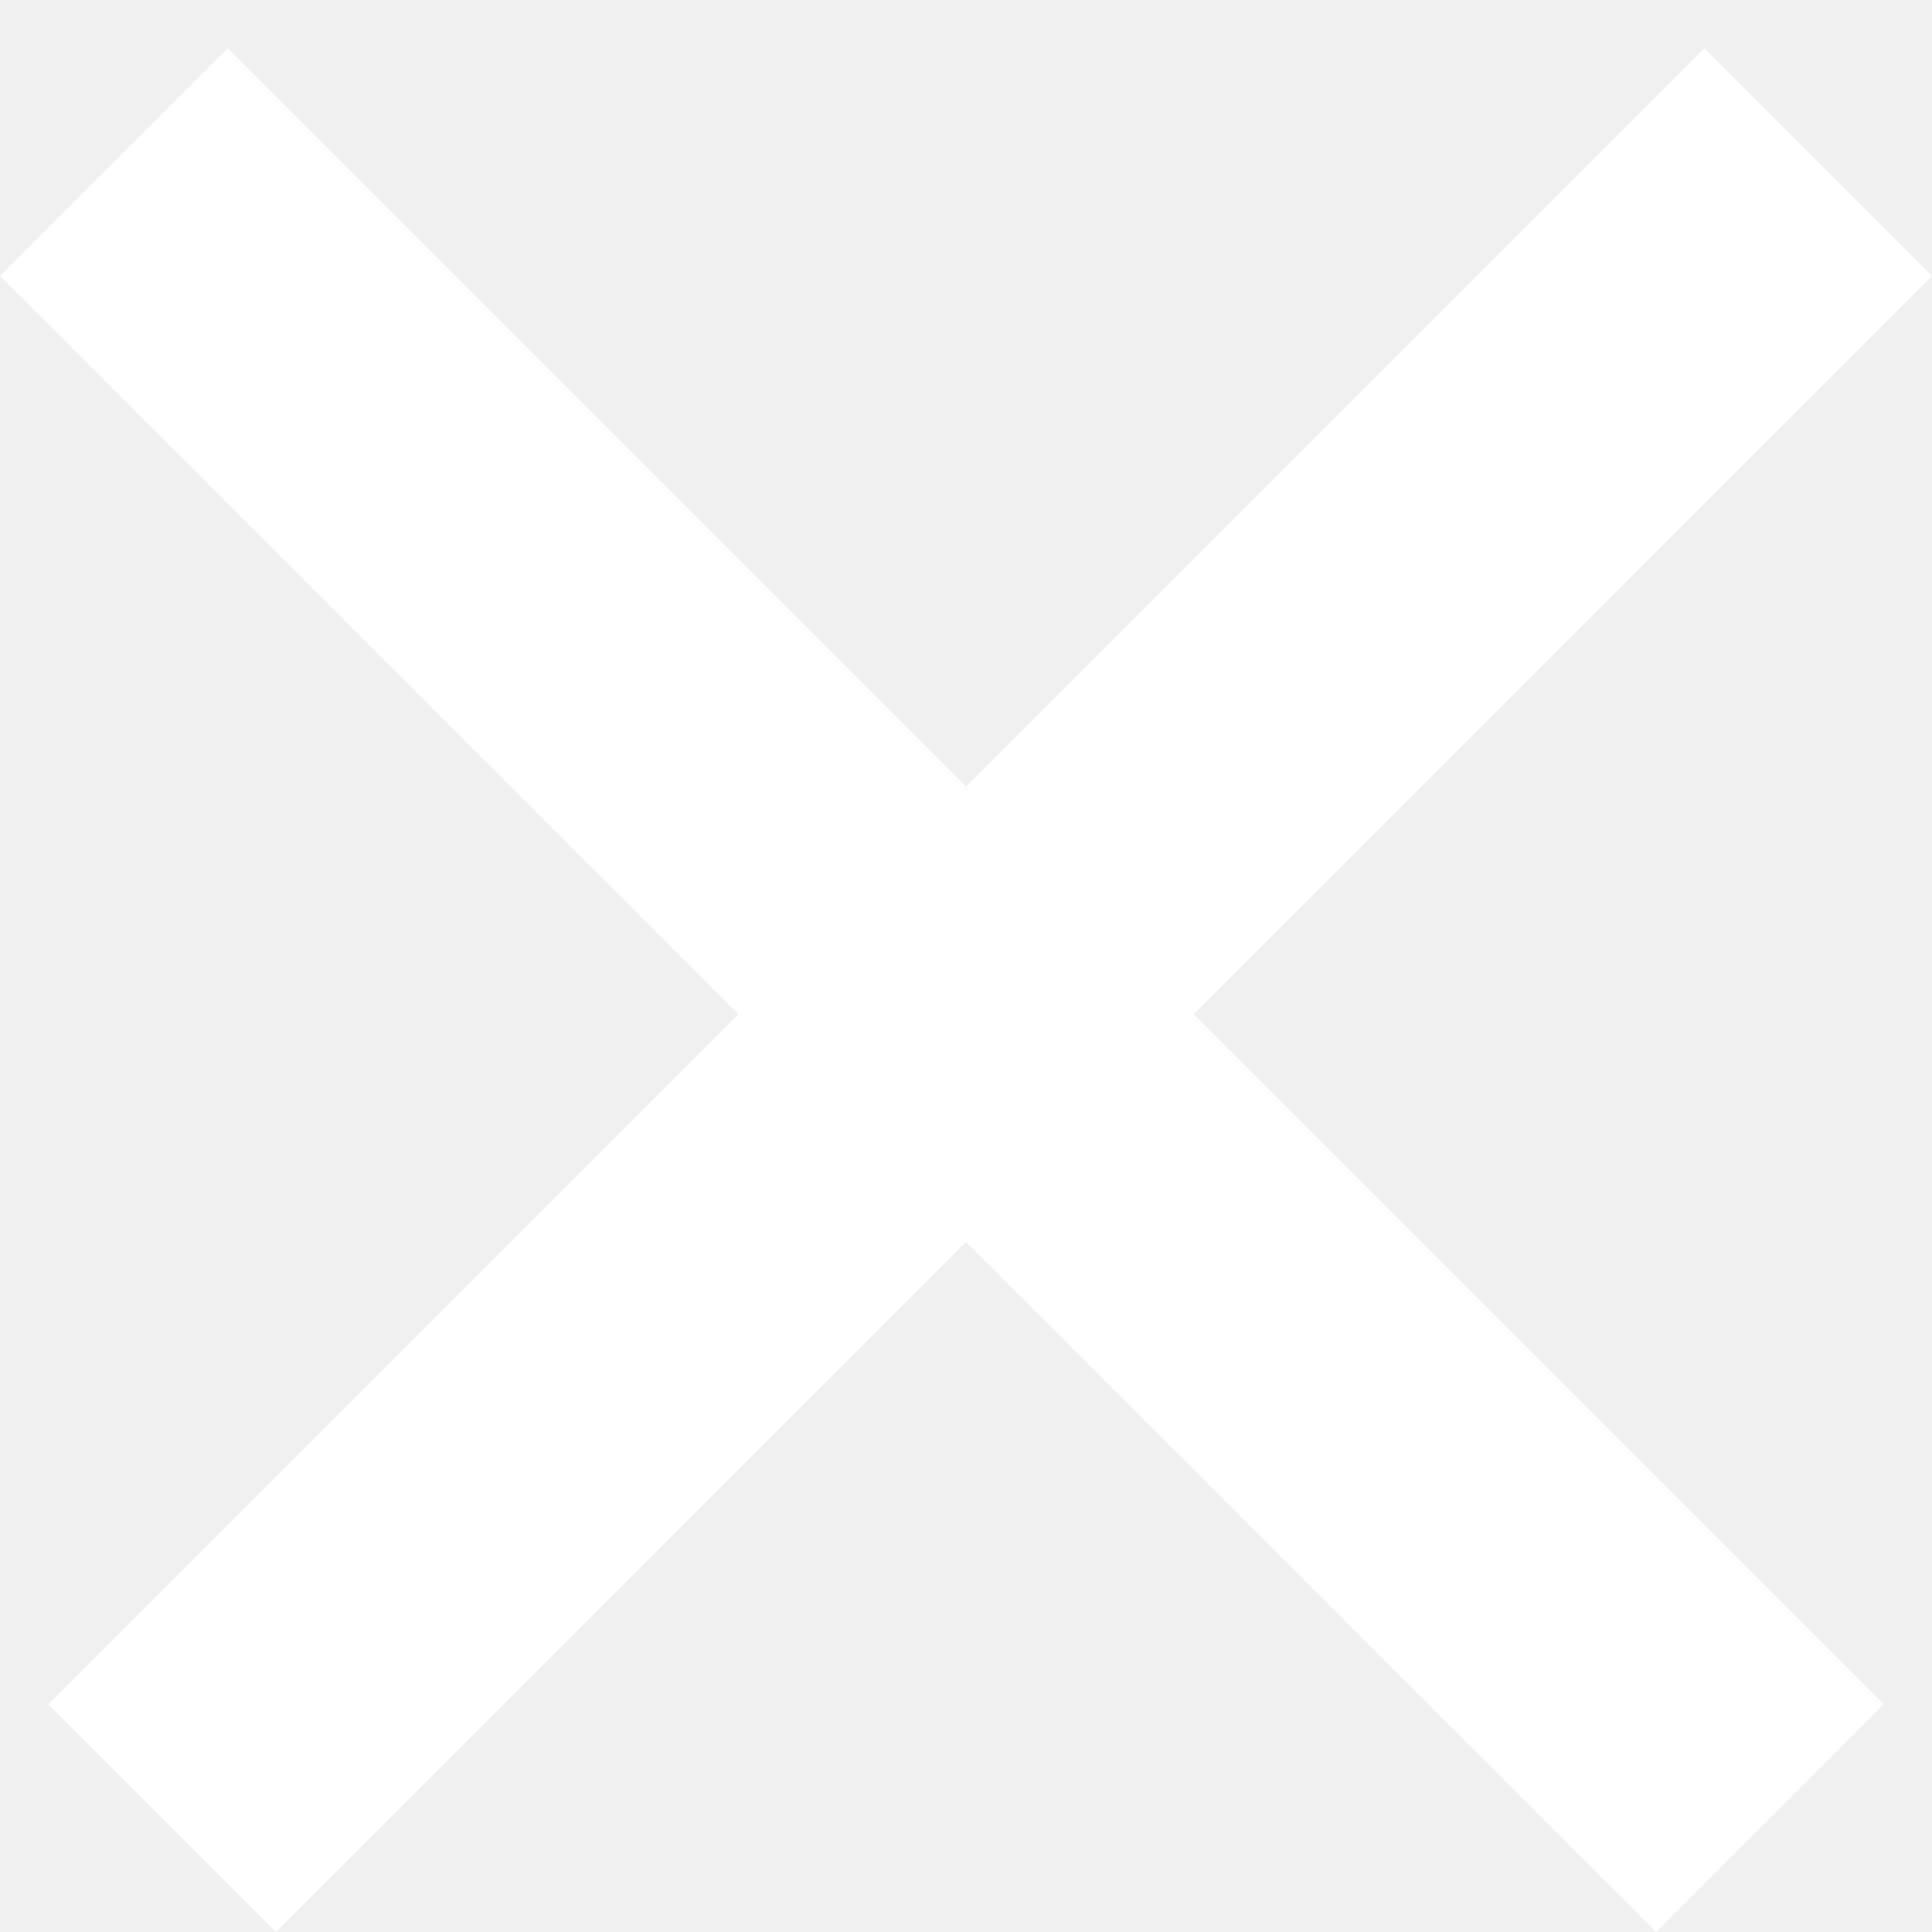
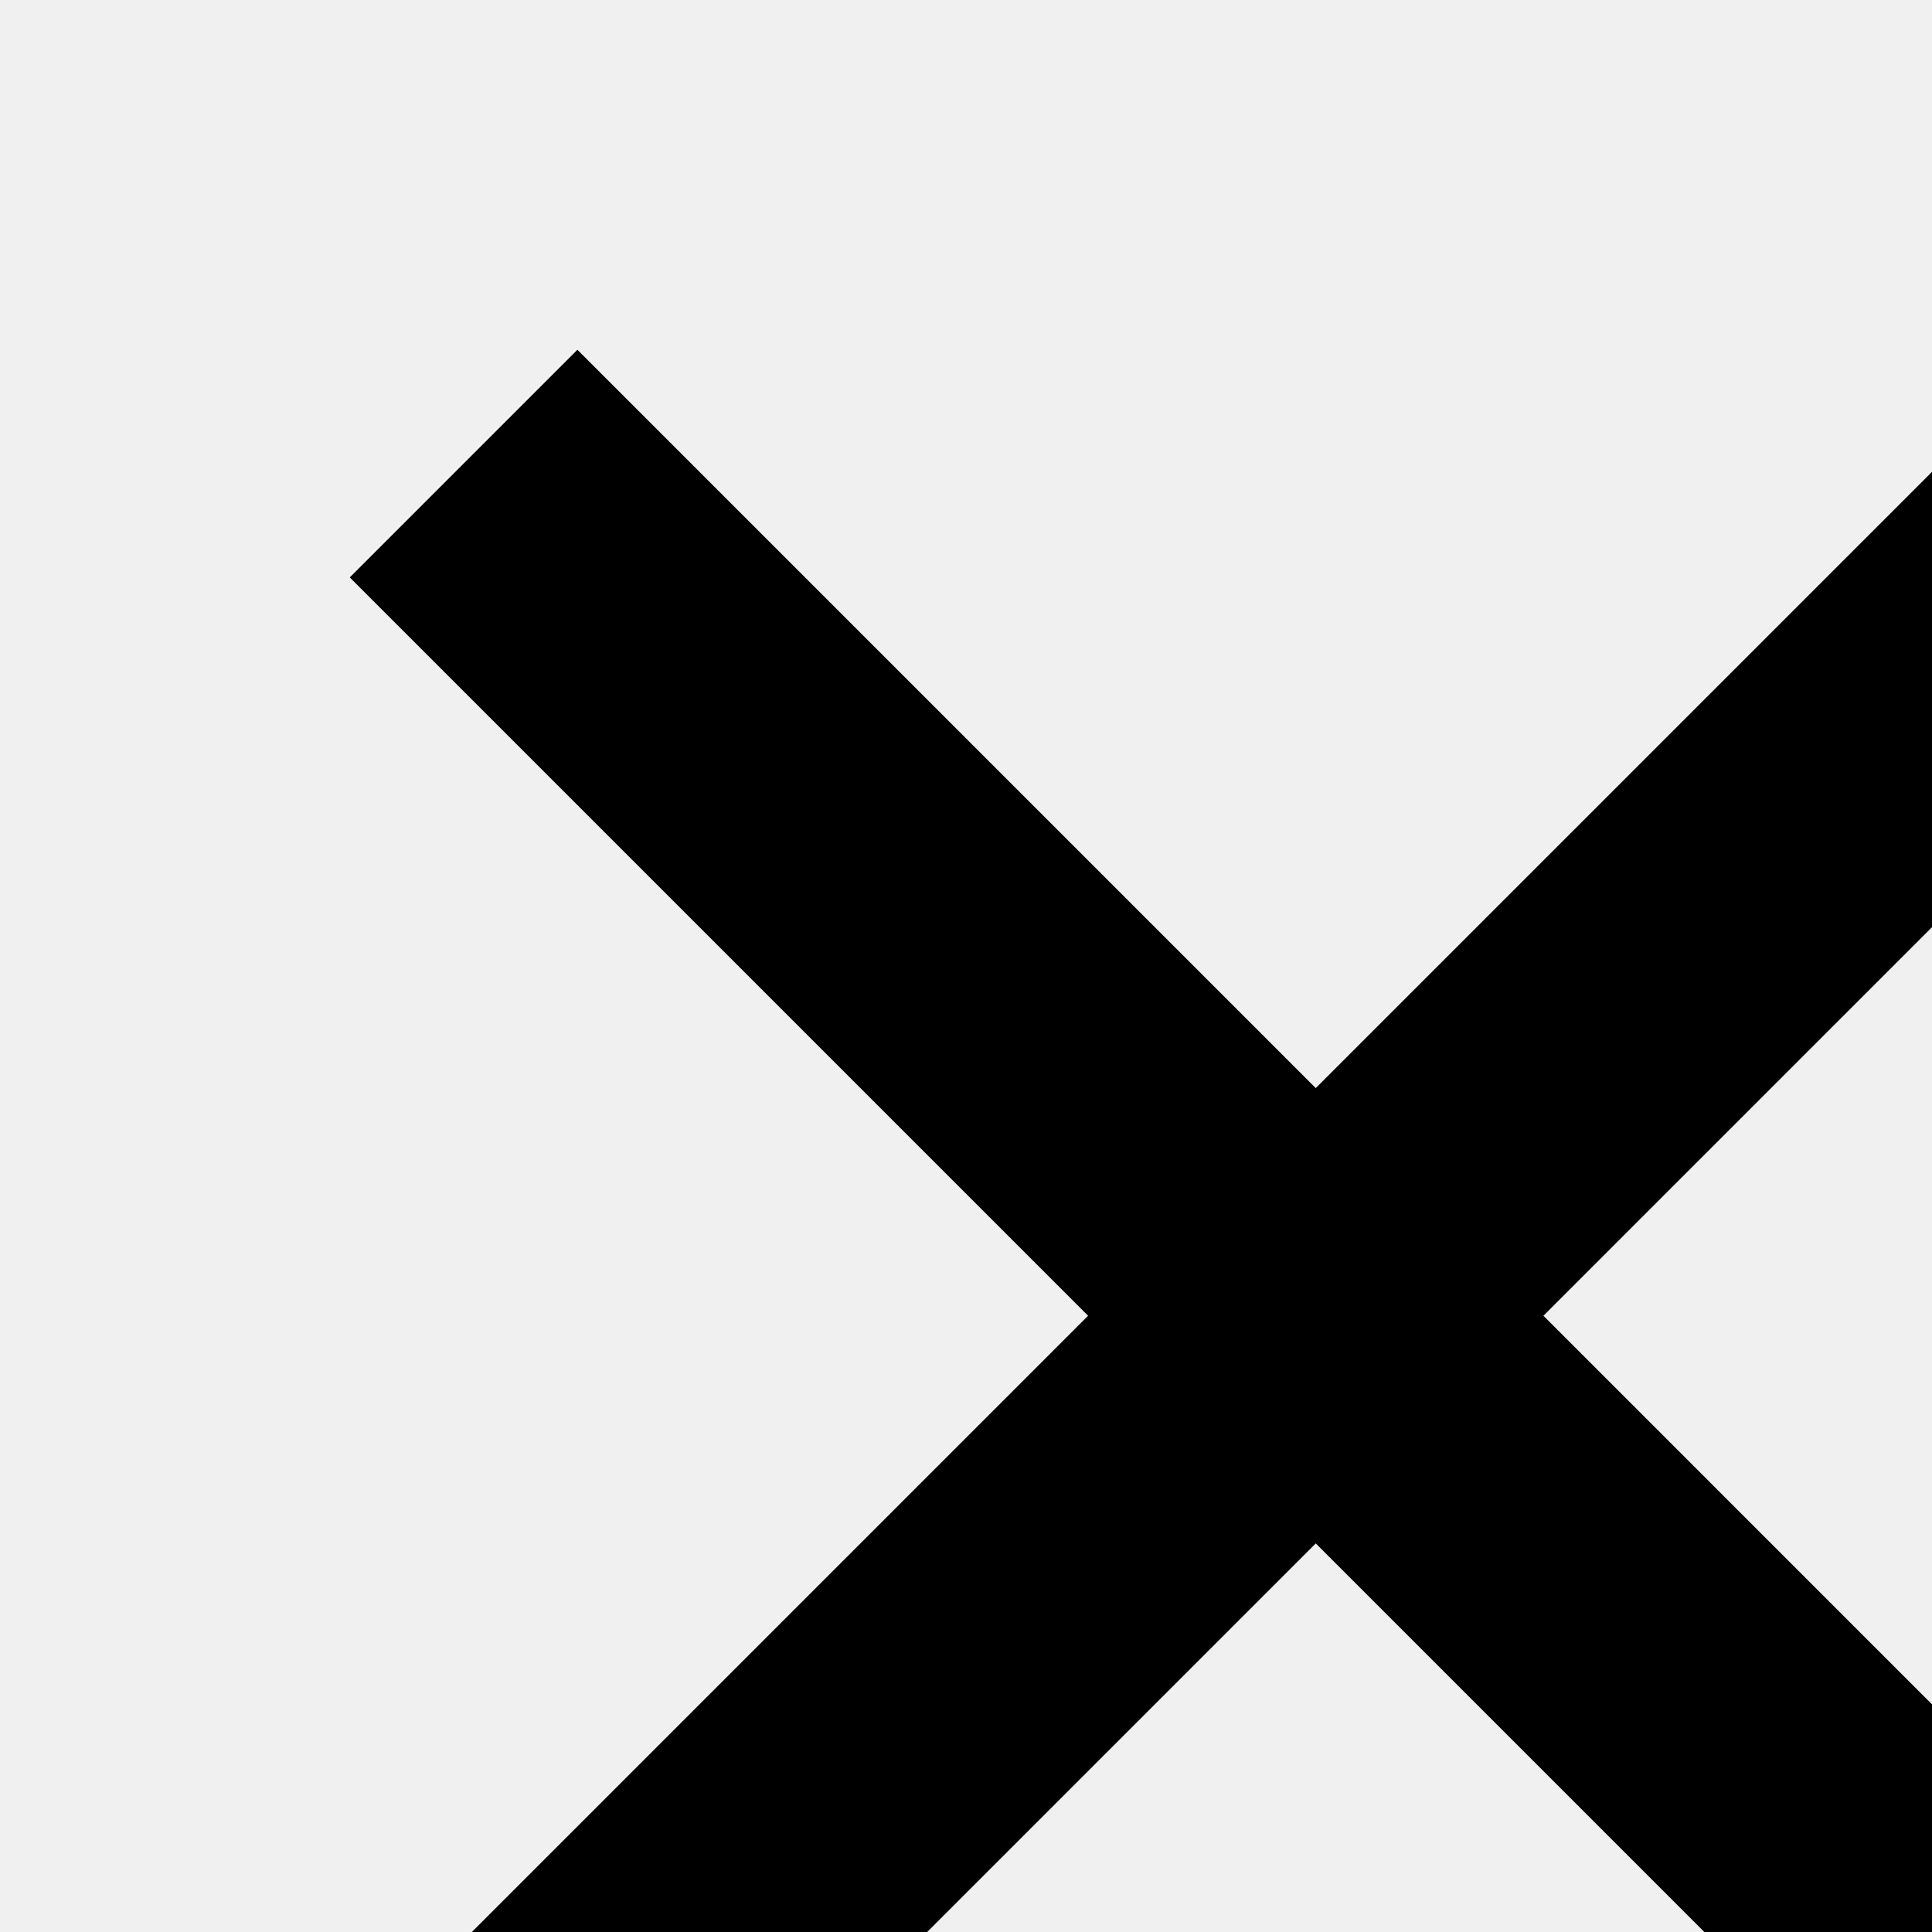
- <svg xmlns="http://www.w3.org/2000/svg" width="6" height="6" viewBox="0 0 6 6" fill="none">
-   <path fill-rule="evenodd" clip-rule="evenodd" d="M5.143 6L-7.55191e-05 0.857L0.707 0.15L5.85 5.293L5.143 6Z" fill="white" />
-   <path fill-rule="evenodd" clip-rule="evenodd" d="M0.857 6L6 0.857L5.293 0.15L0.15 5.293L0.857 6Z" fill="white" />
+ <svg xmlns="http://www.w3.org/2000/svg" height="512" viewBox="-70 -70 386.667 386.667" width="512">
+   <path d="M386.667 45.564L341.103 0l-147.77 147.769L45.564 0 0 45.564l147.769 147.769L0 341.103l45.564 45.564 147.769-147.769 147.769 147.769 45.564-45.564-147.768-147.77z" />
</svg>
